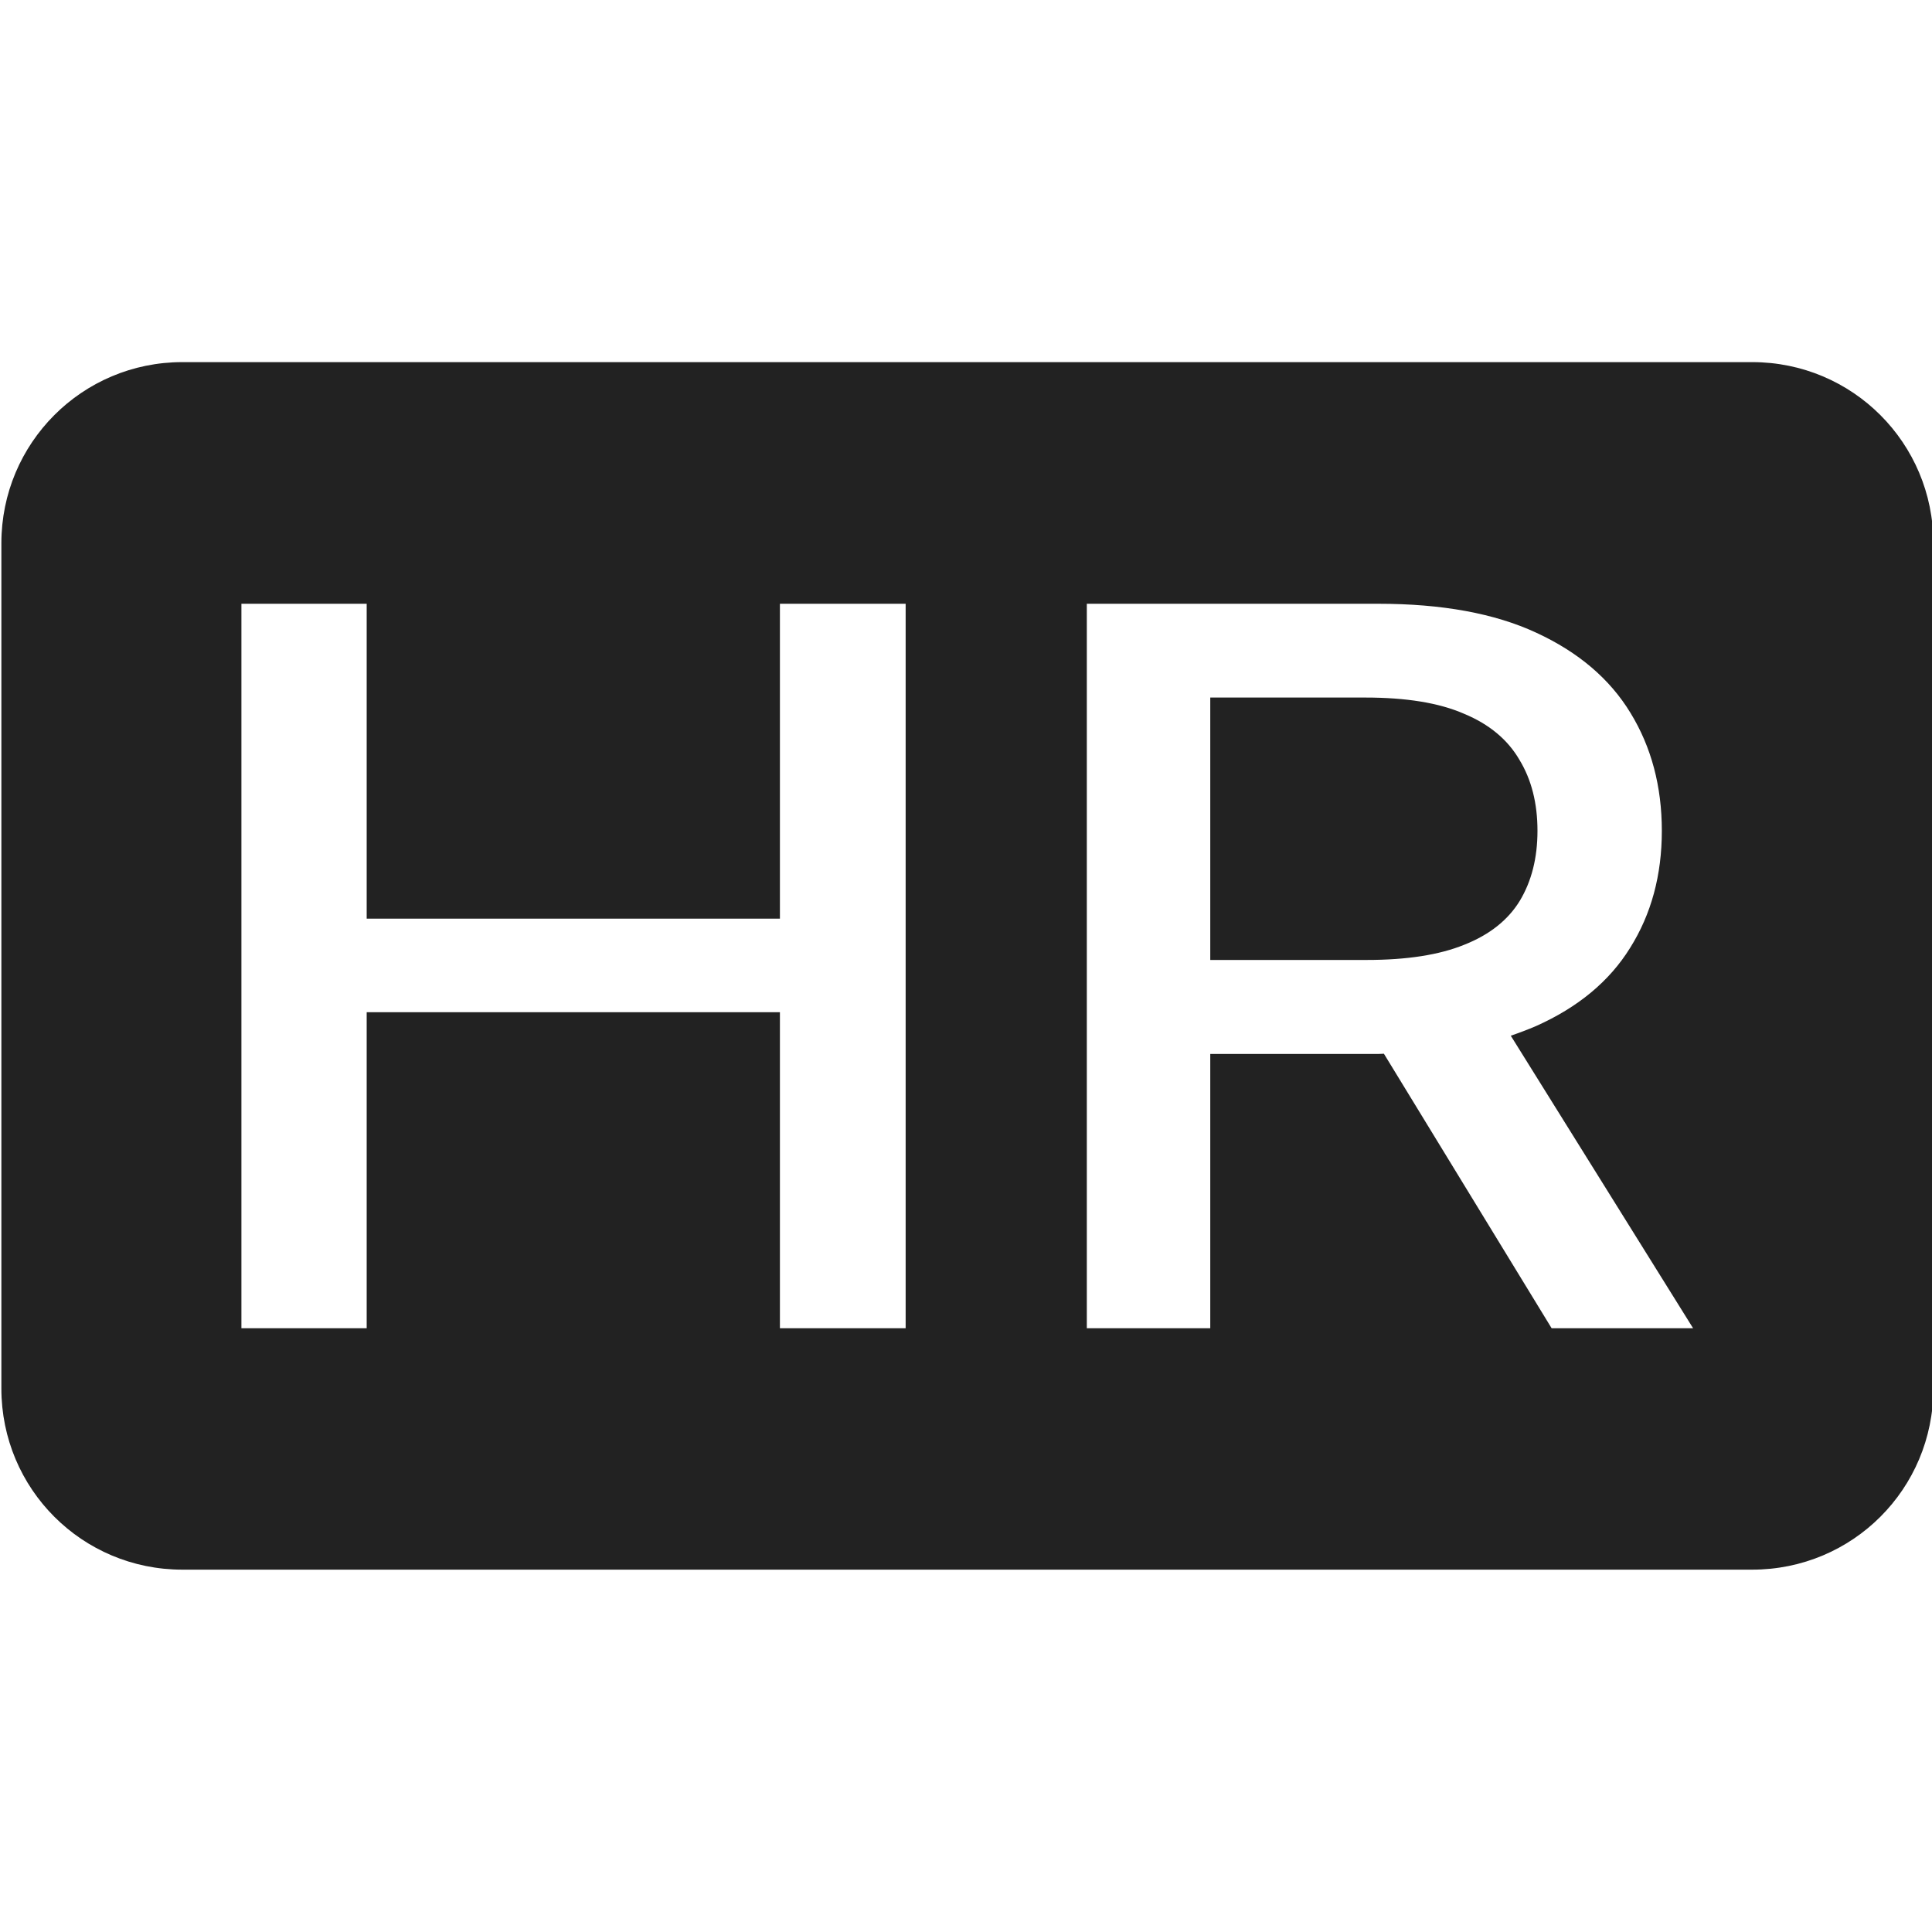
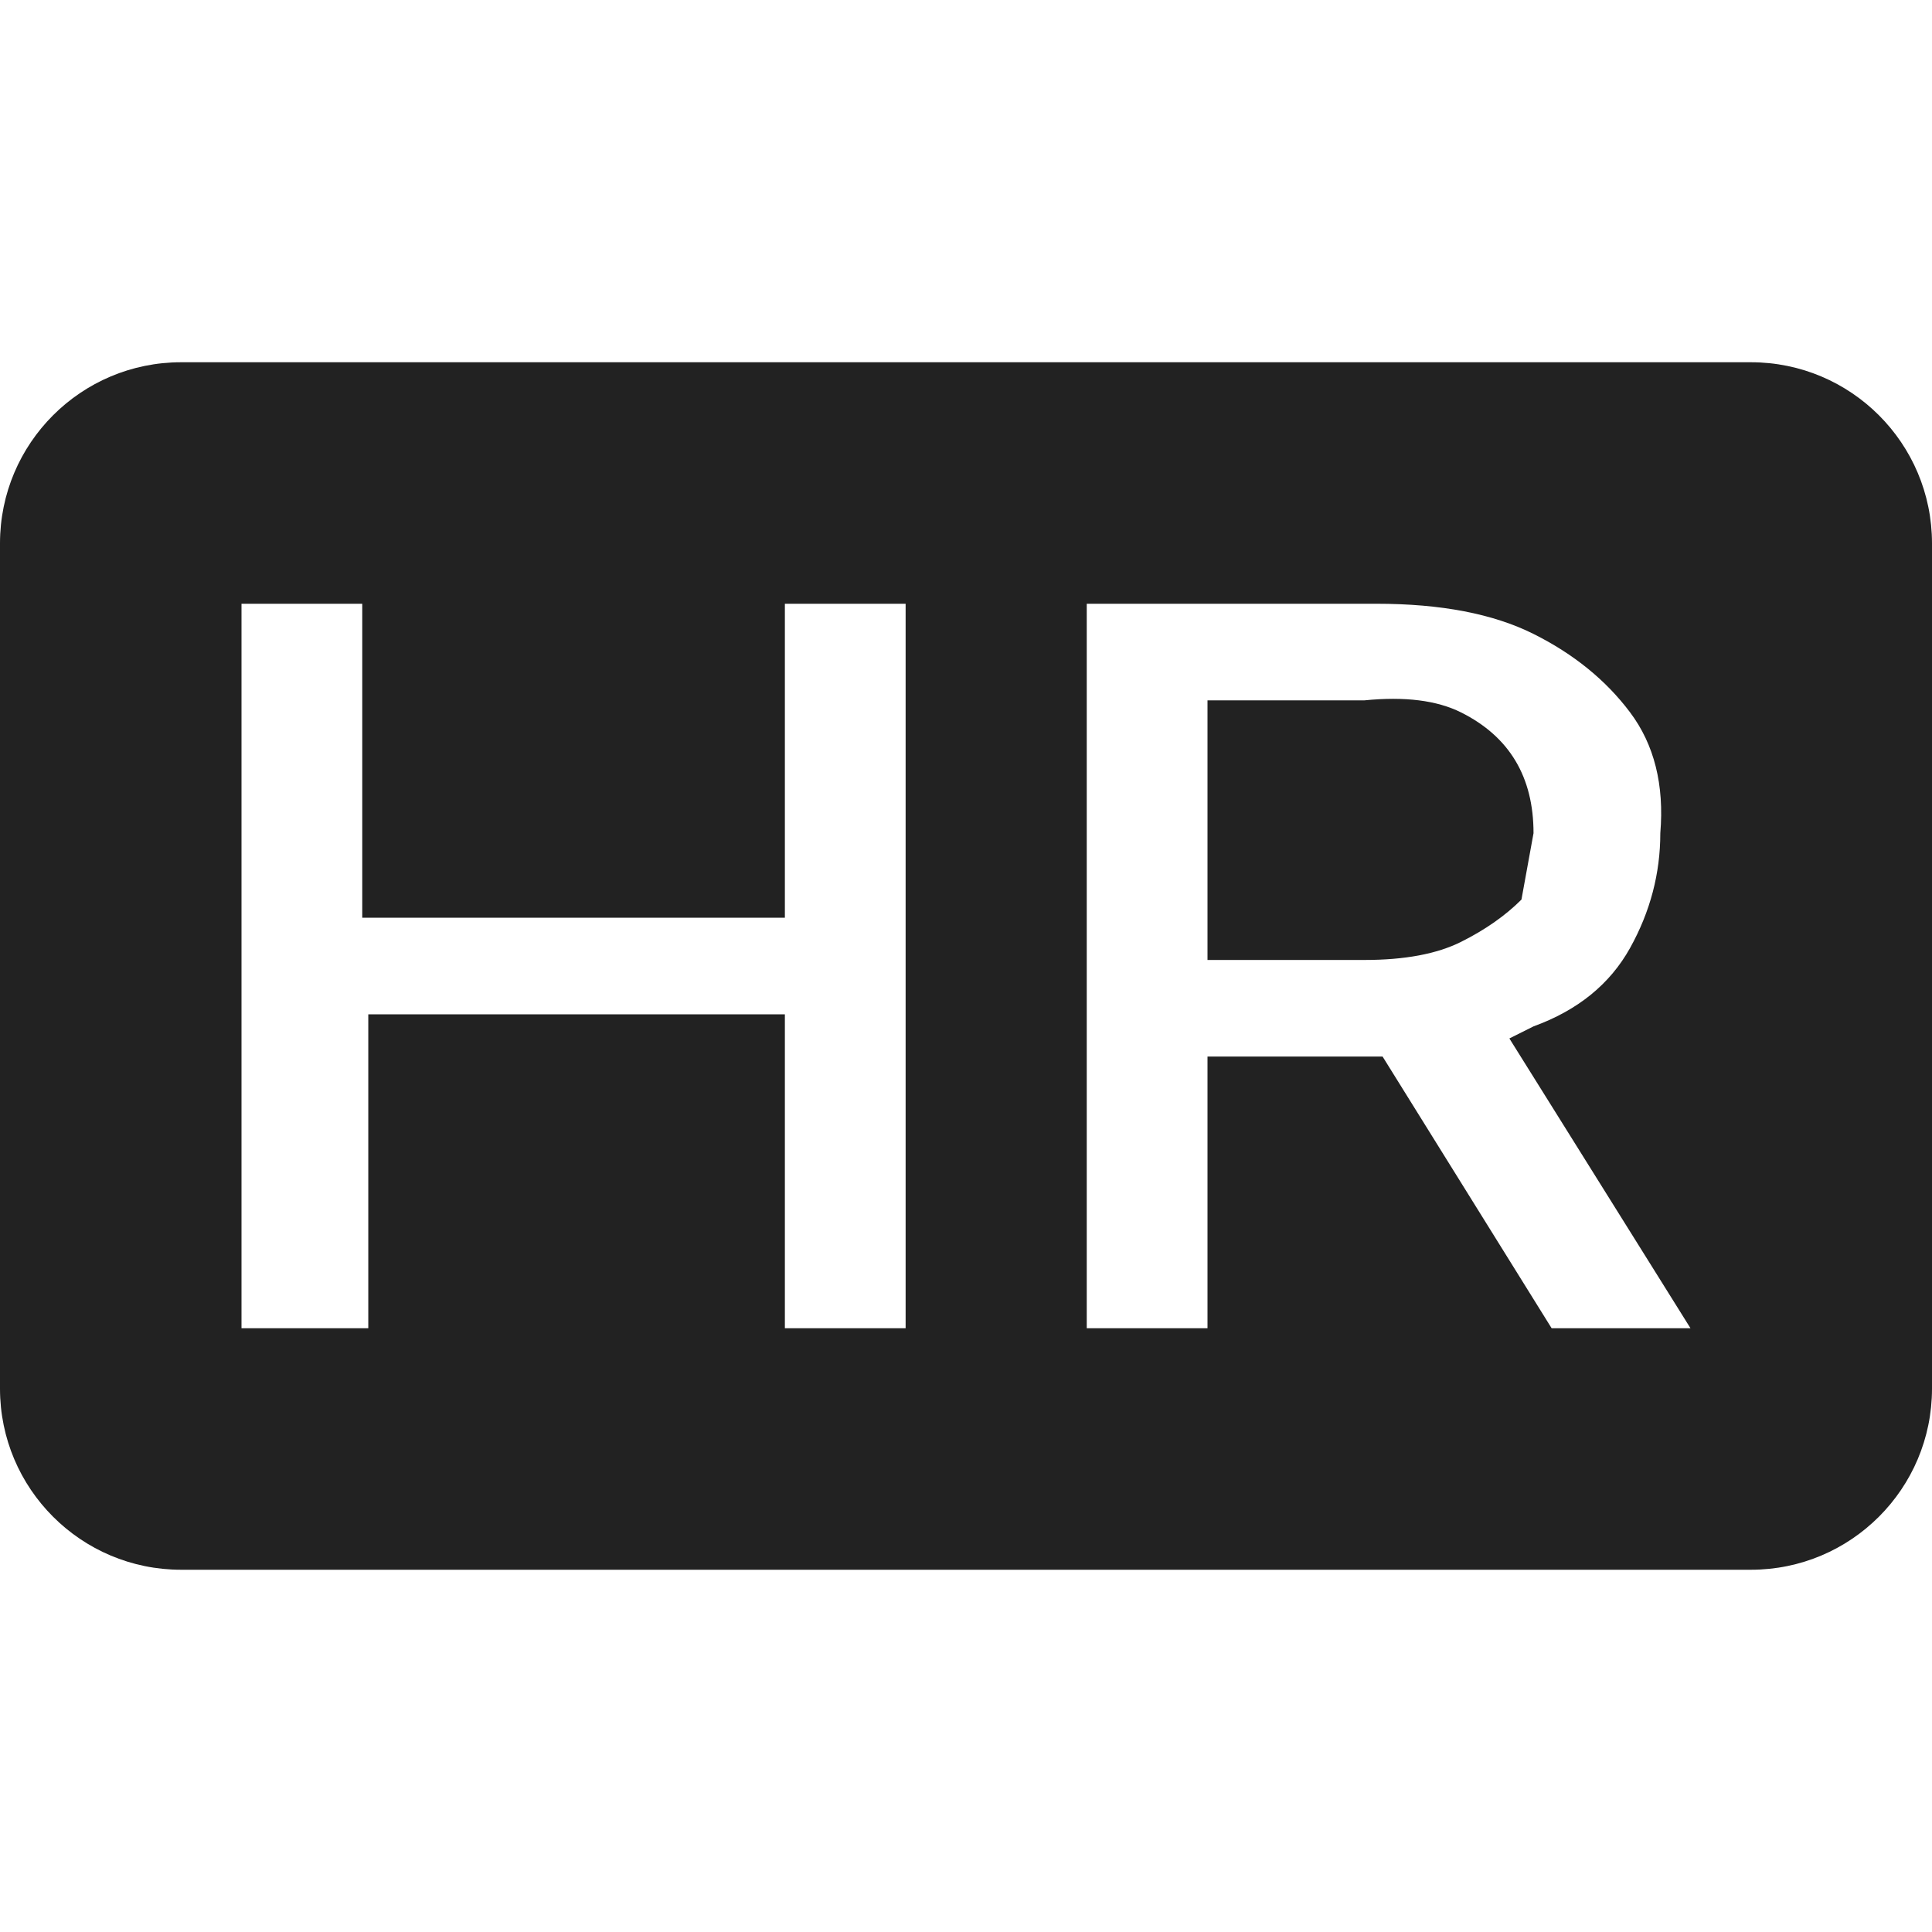
- <svg xmlns="http://www.w3.org/2000/svg" width="32" height="32" viewBox="0 0 8.467 8.467" version="1.1" id="svg1" xml:space="preserve">
-   <defs id="defs1" />
-   <g id="layer1">
-     <path id="rect1" style="fill:#222222;stroke-width:0.529;stroke-linecap:square;fill-opacity:1" d="M 0.799 1.587 C 0.36 1.587 0.006 1.942 0.006 2.381 L 0.006 6.085 C 0.006 6.525 0.36 6.879 0.799 6.879 L 7.679 6.879 C 8.119 6.879 8.473 6.525 8.473 6.085 L 8.473 2.381 C 8.473 1.942 8.119 1.587 7.679 1.587 L 0.799 1.587 z M 1.058 2.646 L 1.607 2.646 L 1.607 4.026 L 3.418 4.026 L 3.418 2.646 L 3.969 2.646 L 3.969 5.821 L 3.418 5.821 L 3.418 4.436 L 1.607 4.436 L 1.607 5.821 L 1.058 5.821 L 1.058 2.646 z M 4.763 2.646 L 6.041 2.646 C 6.319 2.646 6.55 2.688 6.733 2.773 C 6.917 2.858 7.055 2.975 7.146 3.125 C 7.237 3.274 7.283 3.446 7.283 3.641 C 7.283 3.835 7.237 4.006 7.144 4.154 C 7.053 4.301 6.915 4.415 6.731 4.497 C 6.696 4.512 6.659 4.526 6.621 4.539 L 7.42 5.821 L 6.8 5.821 L 6.065 4.618 C 6.056 4.618 6.048 4.619 6.039 4.619 L 5.304 4.619 L 5.304 5.821 L 4.763 5.821 L 4.763 2.646 z M 5.304 3.057 L 5.304 4.207 L 5.99 4.207 C 6.165 4.207 6.308 4.185 6.418 4.14 C 6.529 4.096 6.61 4.031 6.661 3.947 C 6.712 3.862 6.738 3.76 6.738 3.641 C 6.738 3.521 6.712 3.417 6.659 3.33 C 6.608 3.242 6.527 3.174 6.416 3.128 C 6.306 3.08 6.162 3.057 5.983 3.057 L 5.304 3.057 z " />
-   </g>
+ <svg xmlns="http://www.w3.org/2000/svg" xml:space="preserve" width="32" height="32">
+   <path d="M3 6a3 3 0 0 0-3 3v14a3 3 0 0 0 3 3h26a3 3 0 0 0 3-3V9a3 3 0 0 0-3-3Zm1 4h2v5.2h7V10h2v12h-2v-5.2H6.1V22H4Zm14 0h4.8q1.6 0 2.6.5t1.6 1.3.5 2q0 1-.5 1.9T25.4 17l-.4.2 3 4.8h-2.3l-2.8-4.5H20V22h-2zm2 1.6v4.3h2.6q1 0 1.6-.3t1-.7l.2-1.1q0-.7-.3-1.2t-.9-.8-1.6-.2z" style="fill:#222;fill-opacity:1;stroke-width:2;stroke-linecap:square" />
</svg>
